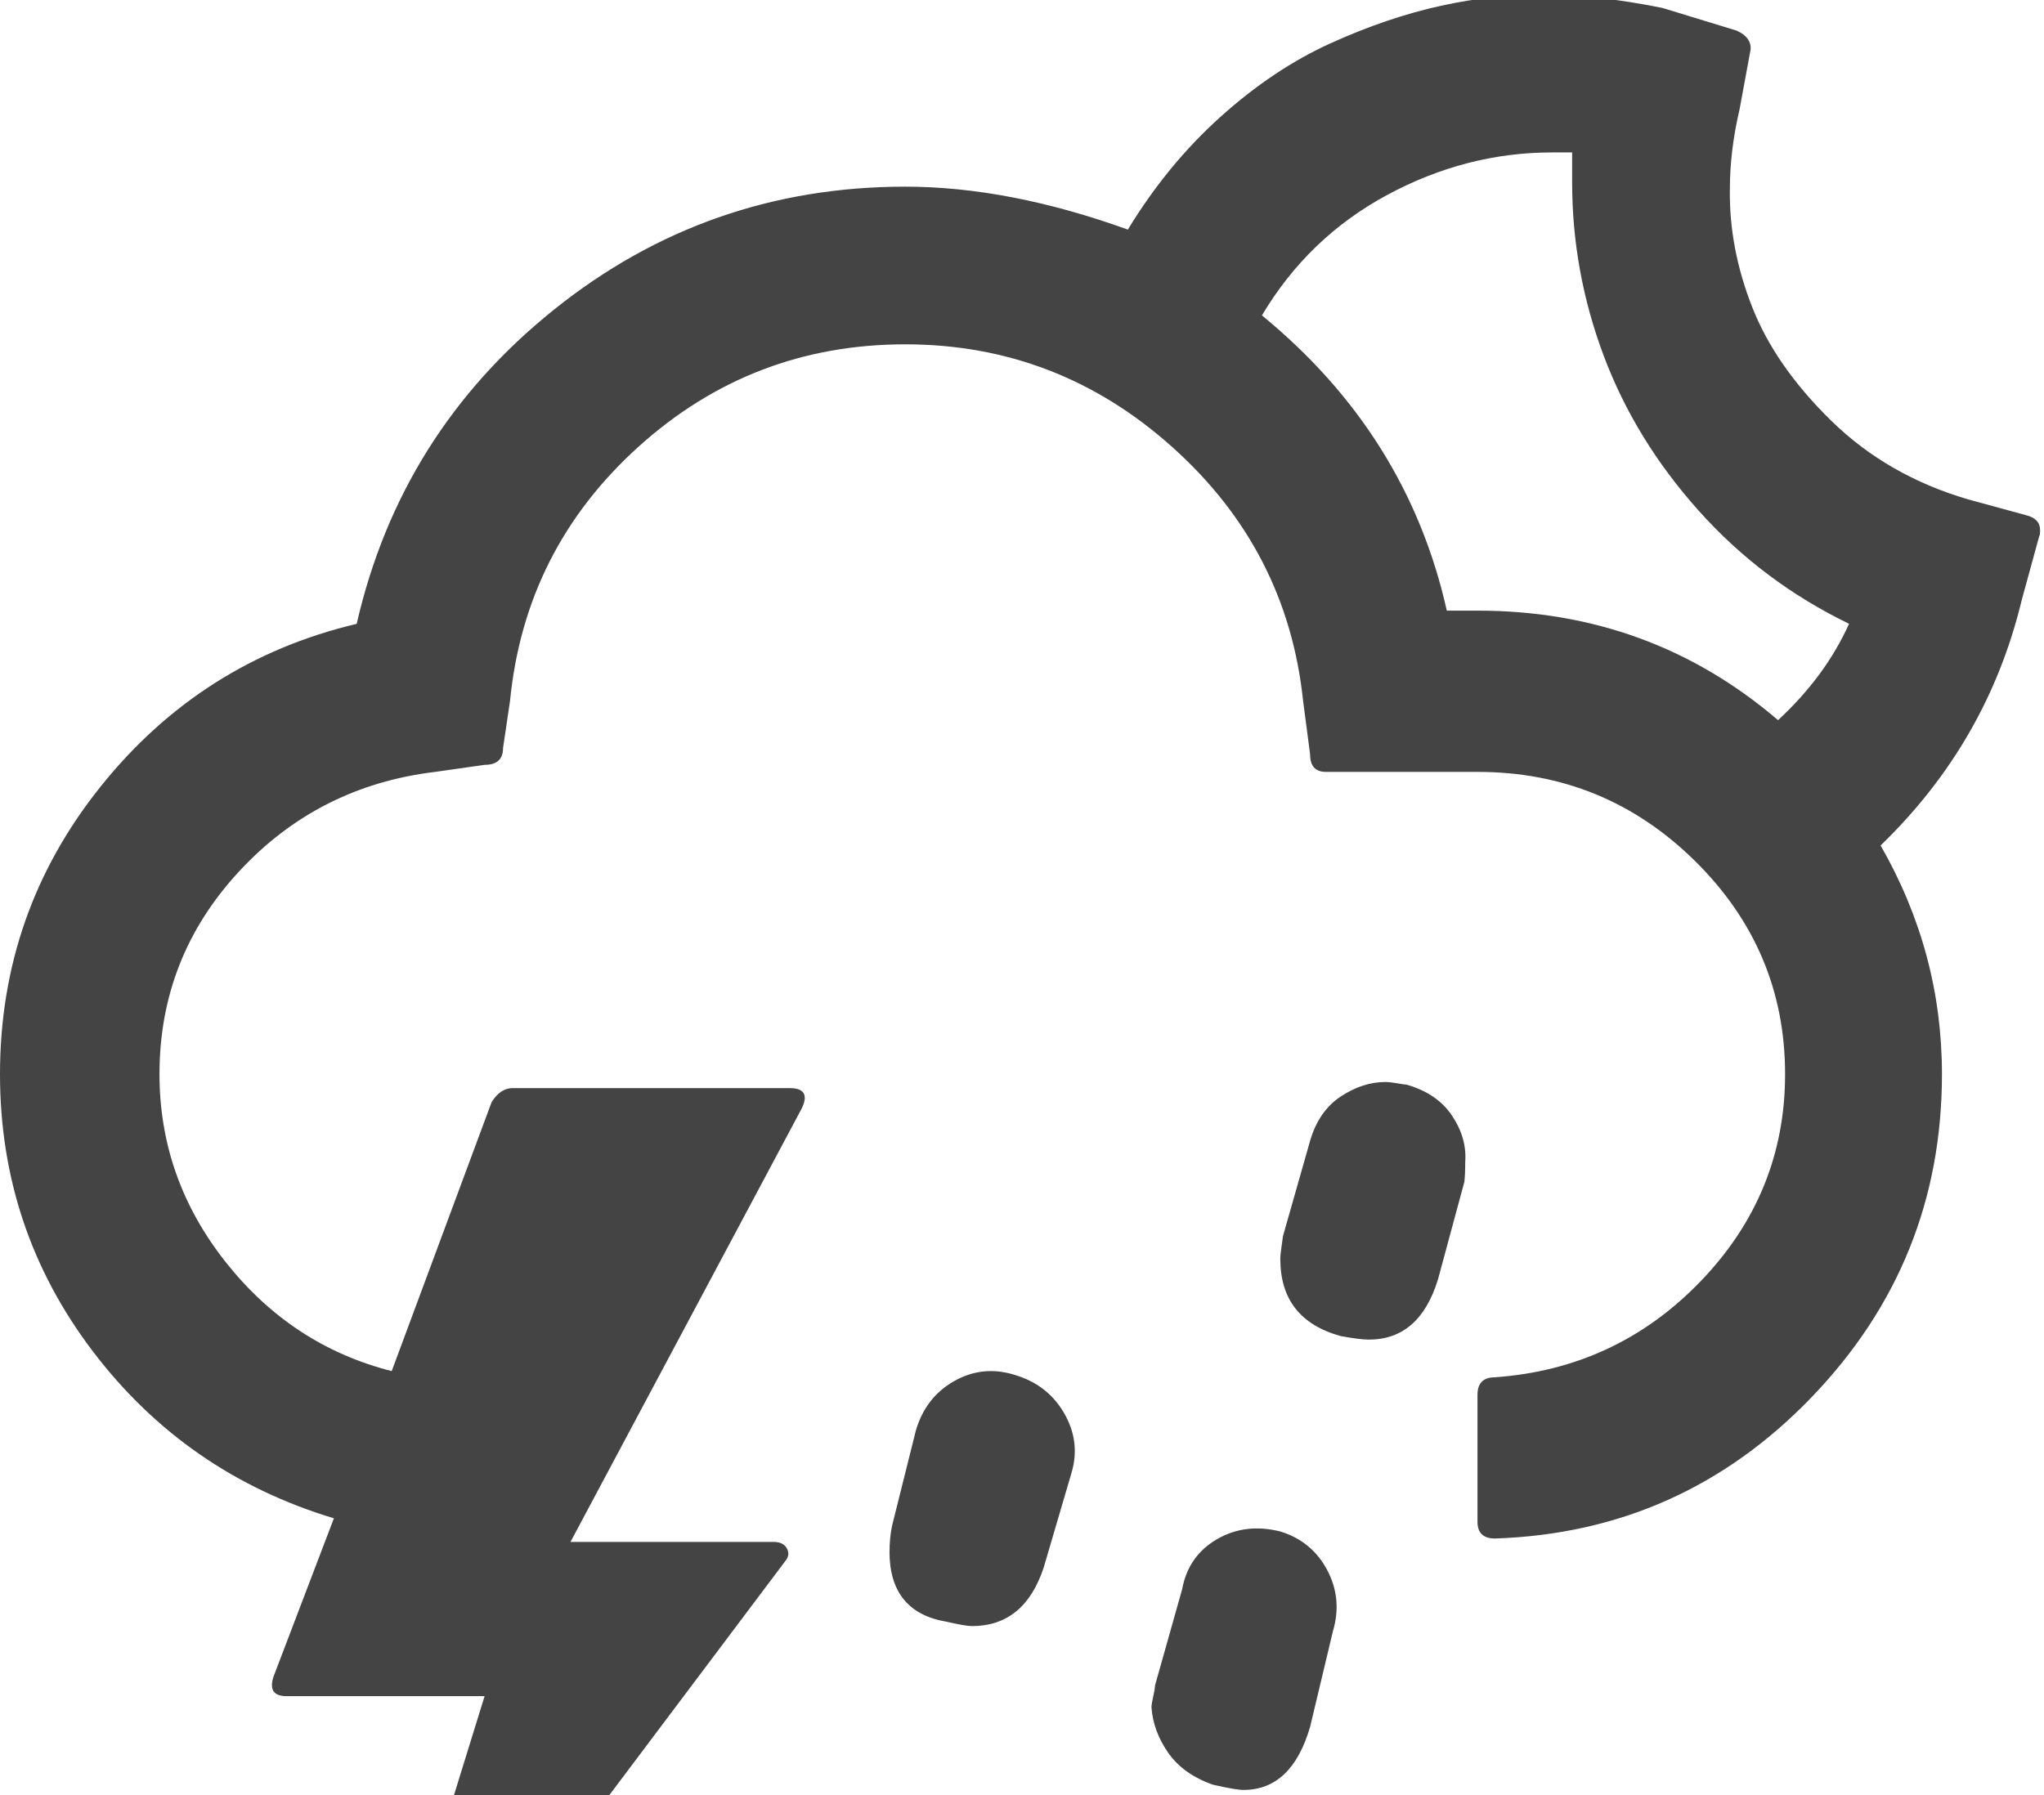
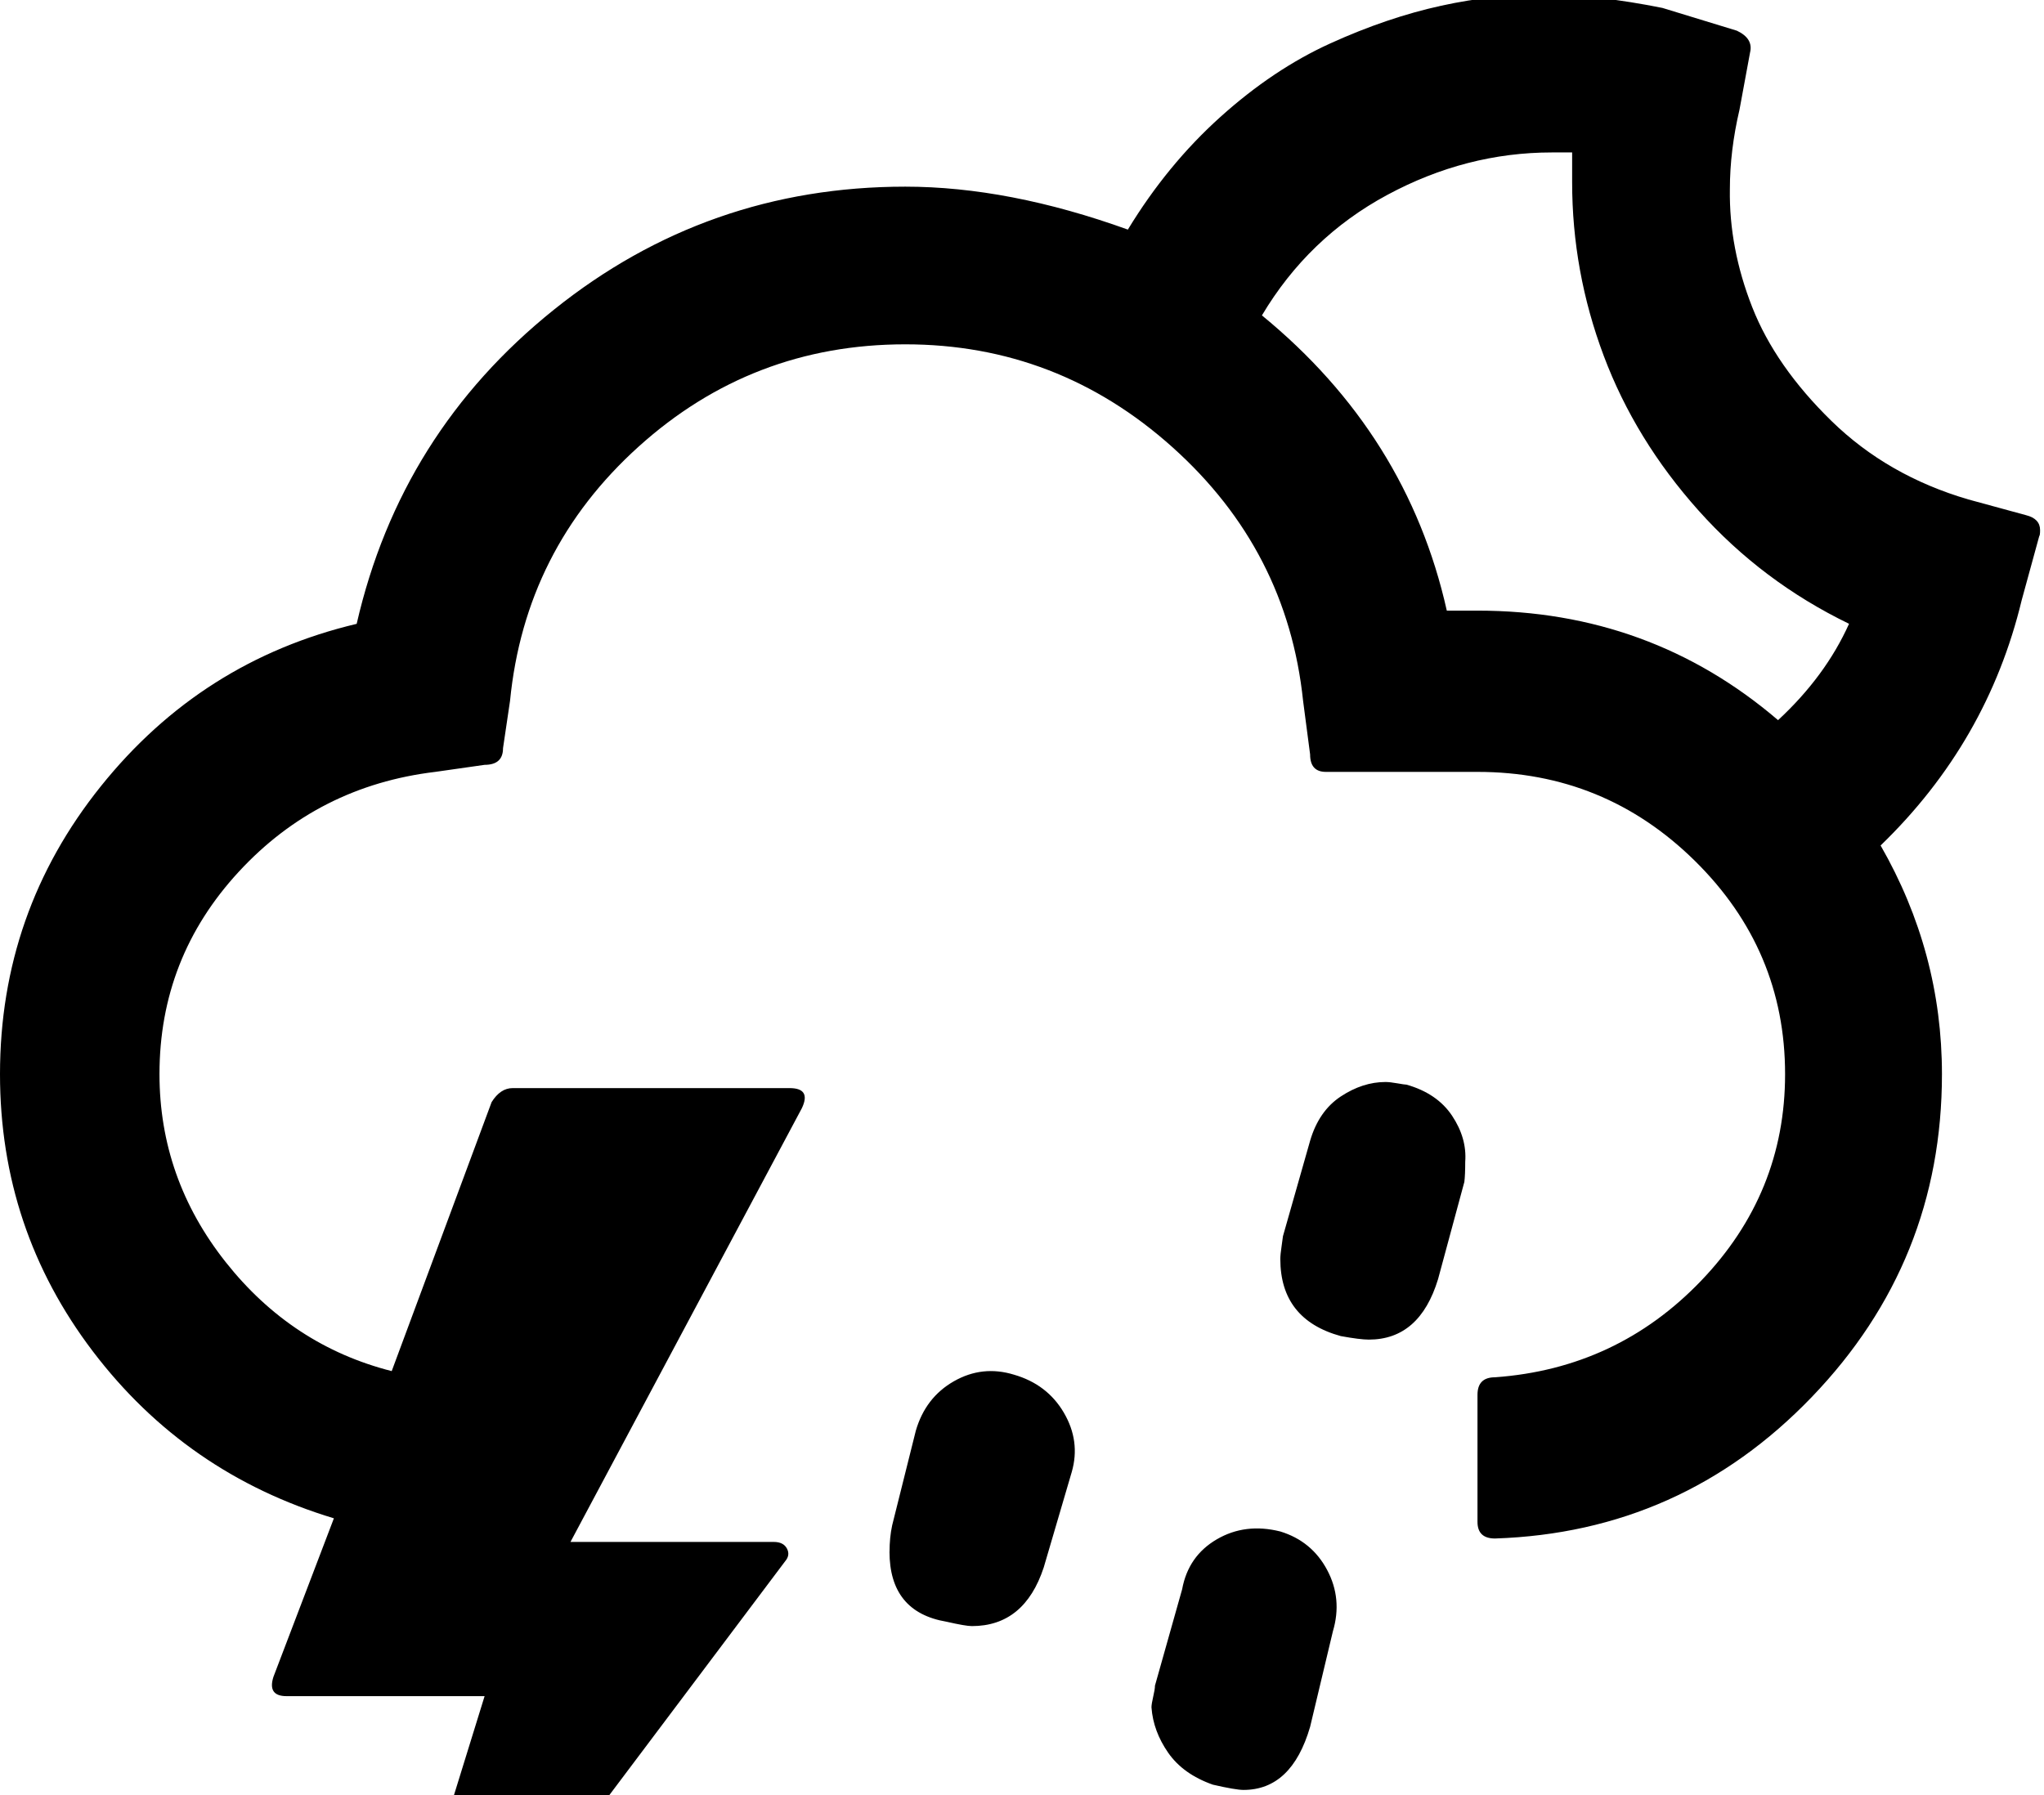
<svg xmlns="http://www.w3.org/2000/svg" version="1.1" width="82" height="72" viewBox="0 0 82 72">
-   <path fill="#444444" d="M0 43.102q0 6.223 3.727 11.127t9.668 6.697l-2.426 6.363q-0.246 0.773 0.527 0.773h7.945l-4.852 15.68h1.055l15.855-21.094q0.211-0.246 0.070-0.51t-0.527-0.264h-8.156l9.281-17.402q0.387-0.809-0.492-0.809h-11.109q-0.492 0-0.844 0.563l-4.008 10.793q-4.008-1.020-6.662-4.377t-2.654-7.541q0-4.676 3.182-8.121t7.893-4.008l1.969-0.281q0.738 0 0.738-0.668l0.281-1.898q0.598-6.082 5.15-10.195t10.705-4.113q6.117 0 10.723 4.131t5.238 10.178l0.281 2.145q0 0.703 0.633 0.703h6.082q5.098 0 8.719 3.568t3.621 8.561q0 4.781-3.375 8.297t-8.262 3.867q-0.703 0-0.703 0.703v5.098q0 0.668 0.703 0.668 7.488-0.246 12.709-5.678t5.221-12.955q0-4.887-2.461-9.176 4.289-4.148 5.66-9.844l0.703-2.566q0.035-0.035 0.035-0.246 0-0.457-0.563-0.598l-2.32-0.633q-3.234-0.949-5.484-3.146t-3.182-4.57-0.896-4.729q0-1.547 0.387-3.199l0.422-2.285q0.141-0.563-0.527-0.879l-2.988-0.914q-2.637-0.527-4.641-0.527-2.074-0.035-4.236 0.439t-4.447 1.512-4.412 2.953-3.709 4.518q-4.781-1.723-8.93-1.723-7.945 0-14.098 4.939t-7.91 12.604q-6.223 1.477-10.266 6.521t-4.043 11.549zM30.656 80.086q0 0.879 0.58 1.758t1.705 1.23q0.879 0.176 1.020 0.176 0.527 0 1.371-0.387 1.16-0.563 1.582-1.969l1.055-3.938q0.352-1.23-0.299-2.373t-1.986-1.529q-1.23-0.352-2.373 0.316t-1.529 2.004l-1.020 3.762zM35.684 62.262q0 2.426 2.285 2.813 0.773 0.176 1.020 0.176 2.109 0 2.883-2.355l1.125-3.832q0.352-1.23-0.316-2.373t-2.004-1.529q-1.266-0.387-2.408 0.264t-1.529 1.986l-0.949 3.797q-0.105 0.492-0.105 1.055zM46.195 68.52q0.070 0.949 0.668 1.811t1.793 1.283q0.914 0.211 1.23 0.211 1.934 0 2.672-2.531l0.914-3.832q0.387-1.301-0.229-2.461t-1.881-1.547q-1.406-0.352-2.549 0.316t-1.389 2.004l-1.090 3.867q0 0.141-0.070 0.439t-0.070 0.439zM50.625 12.656q1.863-3.129 5.027-4.834t6.609-1.705h0.809v1.195q0 3.586 1.266 6.961t3.814 6.223 6.029 4.535q-0.949 2.109-2.848 3.867-5.133-4.395-12.059-4.395h-1.23q-1.582-7.066-7.418-11.848zM51.363 50.52q0 2.426 2.426 3.094 0.773 0.141 1.125 0.141 2.039 0 2.777-2.426l1.055-3.902q0.035-0.281 0.035-0.809 0.070-0.949-0.527-1.846t-1.828-1.248q-0.070 0-0.369-0.053t-0.475-0.053q-0.914 0-1.793 0.58t-1.23 1.775l-1.090 3.832q0 0.035-0.053 0.387t-0.053 0.527z" />
+   <path fill="#000000" d="M0 43.102q0 6.223 3.727 11.127t9.668 6.697l-2.426 6.363q-0.246 0.773 0.527 0.773h7.945l-4.852 15.68h1.055l15.855-21.094q0.211-0.246 0.070-0.51t-0.527-0.264h-8.156l9.281-17.402q0.387-0.809-0.492-0.809h-11.109q-0.492 0-0.844 0.563l-4.008 10.793q-4.008-1.020-6.662-4.377t-2.654-7.541q0-4.676 3.182-8.121t7.893-4.008l1.969-0.281q0.738 0 0.738-0.668l0.281-1.898q0.598-6.082 5.15-10.195t10.705-4.113q6.117 0 10.723 4.131t5.238 10.178l0.281 2.145q0 0.703 0.633 0.703h6.082q5.098 0 8.719 3.568t3.621 8.561q0 4.781-3.375 8.297t-8.262 3.867q-0.703 0-0.703 0.703v5.098q0 0.668 0.703 0.668 7.488-0.246 12.709-5.678t5.221-12.955q0-4.887-2.461-9.176 4.289-4.148 5.66-9.844l0.703-2.566q0.035-0.035 0.035-0.246 0-0.457-0.563-0.598l-2.32-0.633q-3.234-0.949-5.484-3.146t-3.182-4.57-0.896-4.729q0-1.547 0.387-3.199l0.422-2.285q0.141-0.563-0.527-0.879l-2.988-0.914q-2.637-0.527-4.641-0.527-2.074-0.035-4.236 0.439t-4.447 1.512-4.412 2.953-3.709 4.518q-4.781-1.723-8.93-1.723-7.945 0-14.098 4.939t-7.91 12.604q-6.223 1.477-10.266 6.521t-4.043 11.549zM30.656 80.086q0 0.879 0.58 1.758t1.705 1.23q0.879 0.176 1.020 0.176 0.527 0 1.371-0.387 1.16-0.563 1.582-1.969l1.055-3.938q0.352-1.23-0.299-2.373t-1.986-1.529q-1.23-0.352-2.373 0.316t-1.529 2.004l-1.020 3.762zM35.684 62.262q0 2.426 2.285 2.813 0.773 0.176 1.020 0.176 2.109 0 2.883-2.355l1.125-3.832q0.352-1.23-0.316-2.373t-2.004-1.529q-1.266-0.387-2.408 0.264t-1.529 1.986l-0.949 3.797q-0.105 0.492-0.105 1.055zM46.195 68.52q0.070 0.949 0.668 1.811t1.793 1.283q0.914 0.211 1.23 0.211 1.934 0 2.672-2.531l0.914-3.832q0.387-1.301-0.229-2.461t-1.881-1.547q-1.406-0.352-2.549 0.316t-1.389 2.004l-1.090 3.867q0 0.141-0.070 0.439t-0.070 0.439zM50.625 12.656q1.863-3.129 5.027-4.834t6.609-1.705h0.809v1.195q0 3.586 1.266 6.961t3.814 6.223 6.029 4.535q-0.949 2.109-2.848 3.867-5.133-4.395-12.059-4.395h-1.23q-1.582-7.066-7.418-11.848zM51.363 50.52q0 2.426 2.426 3.094 0.773 0.141 1.125 0.141 2.039 0 2.777-2.426l1.055-3.902q0.035-0.281 0.035-0.809 0.070-0.949-0.527-1.846t-1.828-1.248q-0.070 0-0.369-0.053t-0.475-0.053q-0.914 0-1.793 0.58t-1.23 1.775l-1.090 3.832q0 0.035-0.053 0.387t-0.053 0.527z" />
</svg>
